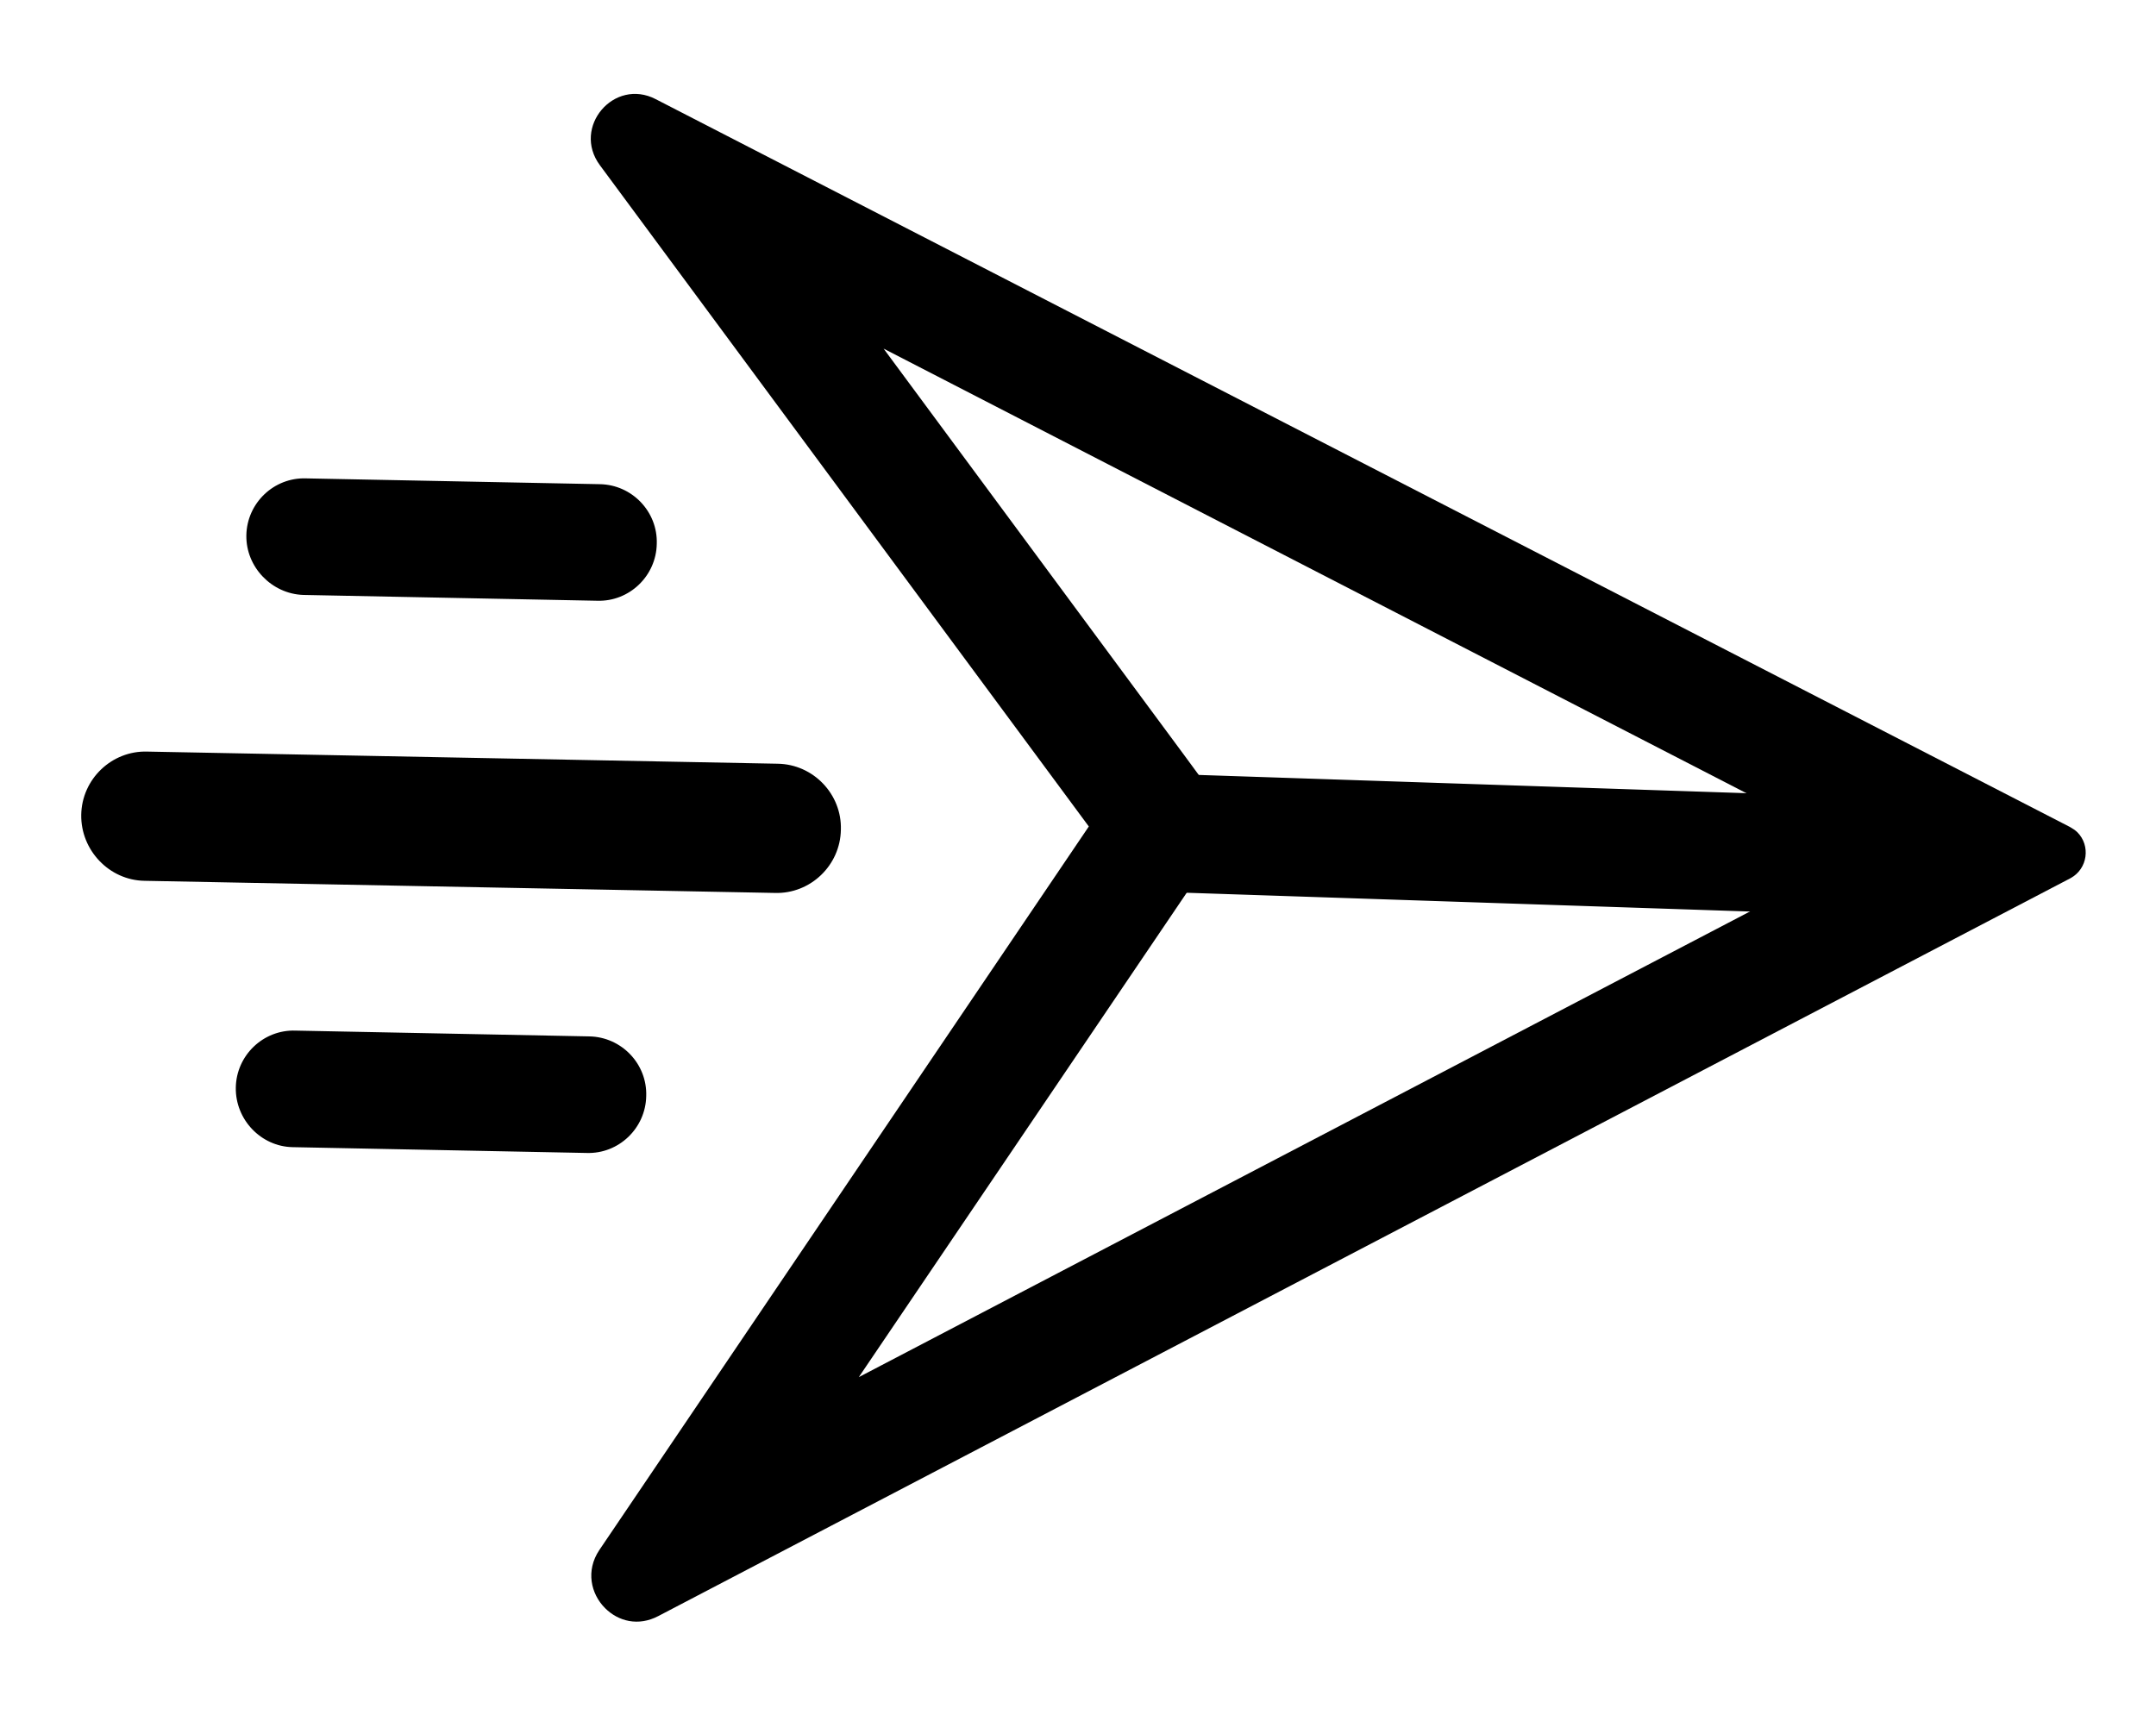
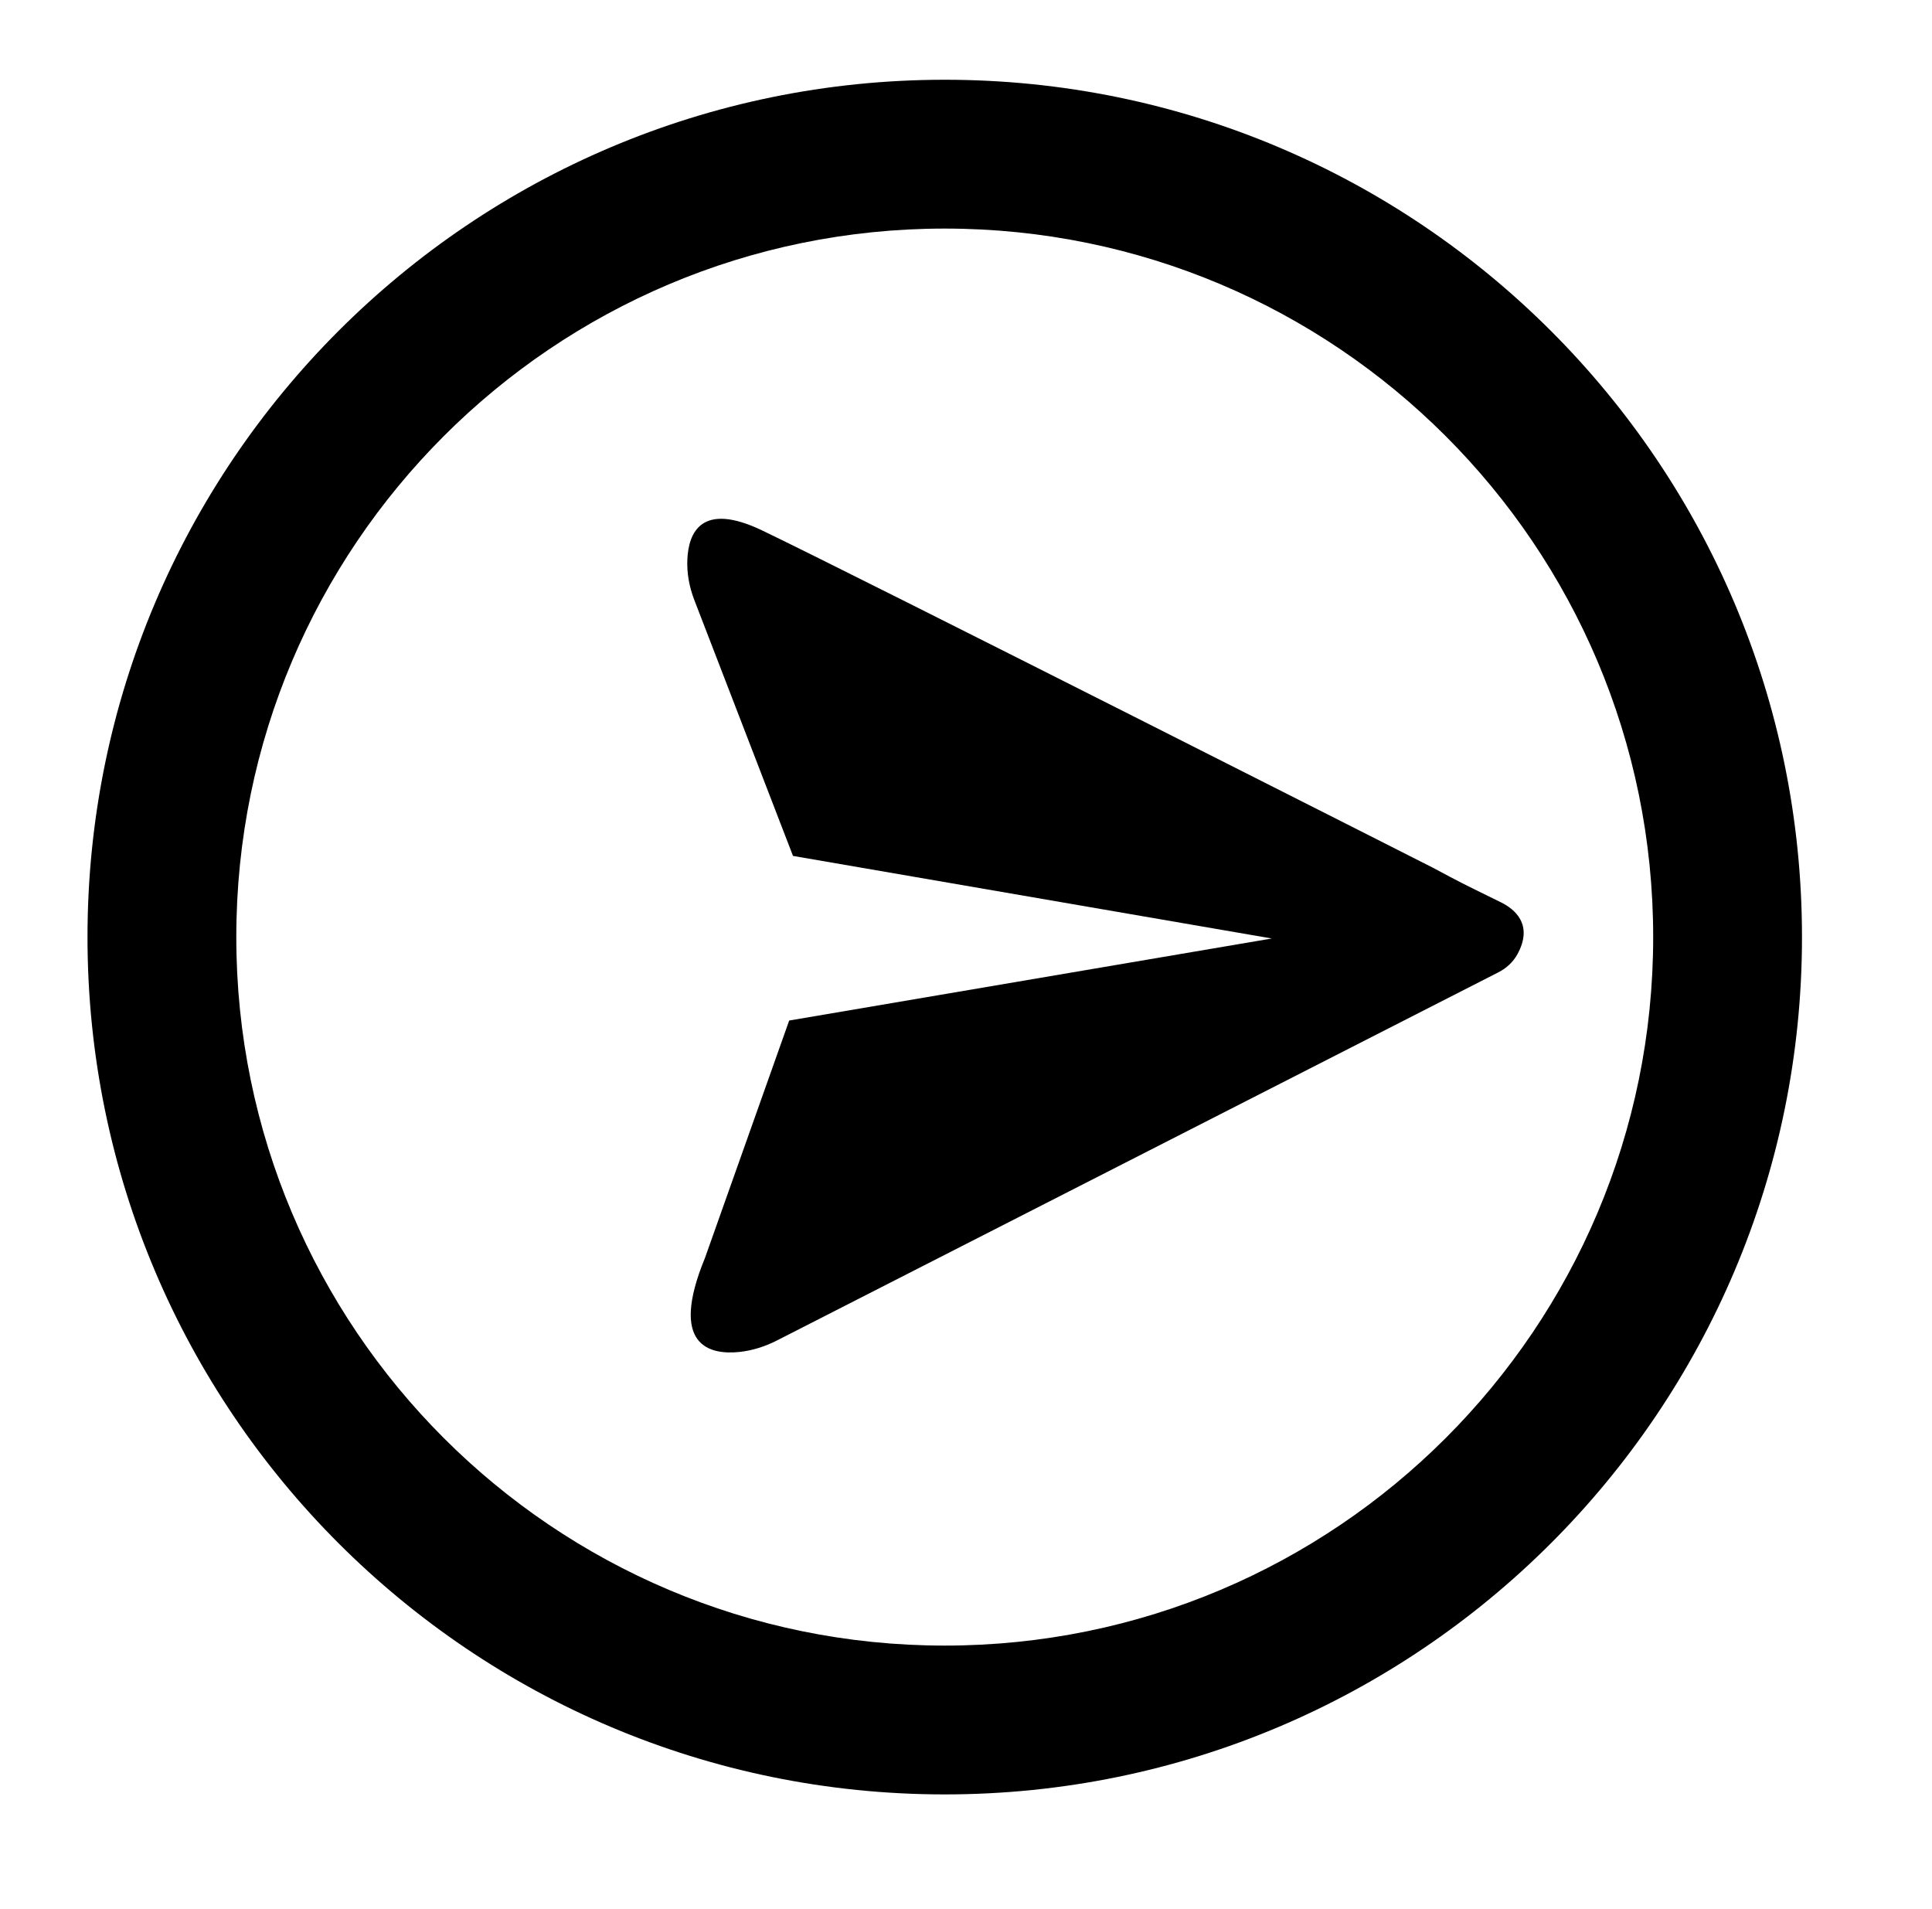
- <svg xmlns="http://www.w3.org/2000/svg" version="1.1" id="Layer_1" x="0px" y="0px" viewBox="0 0 408.7 325" style="enable-background:new 0 0 408.7 325;" xml:space="preserve">
-   <path d="M46.7,101.5L46.7,101.5c0.1-6.1,5.2-11,11.3-10.8l55.7,1.1c6.1,0.1,11,5.2,10.8,11.3v0c-0.1,6.1-5.2,11-11.3,10.8l-55.7-1.1  C51.5,112.6,46.6,107.5,46.7,101.5z" />
-   <path d="M44.7,206.2L44.7,206.2c0.1-6.1,5.2-11,11.3-10.8l55.7,1.1c6.1,0.1,11,5.2,10.8,11.3v0c-0.1,6.1-5.2,11-11.3,10.8l-55.7-1.1  C49.5,217.4,44.6,212.3,44.7,206.2z" />
-   <path d="M15.4,154.5L15.4,154.5c0.1-6.8,5.8-12.2,12.5-12l119.5,2.3c6.8,0.1,12.2,5.8,12,12.5v0c-0.1,6.8-5.8,12.2-12.5,12L27.4,167  C20.7,166.9,15.3,161.2,15.4,154.5z" />
-   <path d="M353,161.7l-190.2,99.4l62.2-91.9l8.9-13.2l-9.4-12.8l-57-77.1L353,161.7 M393.8,157.8c-0.4-0.4-0.9-0.7-1.4-1l-268.1-138  c-7.9-4.1-15.9,5.3-10.6,12.5l92.7,125.4l-92.8,137.2c-2.6,3.9-1.6,8.3,1.1,11c2.5,2.5,6.3,3.5,10.1,1.5l267.7-139.9  C395.8,164.7,396.3,160.3,393.8,157.8L393.8,157.8z" />
-   <rect x="278.5" y="90.6" transform="matrix(3.329325e-02 -0.9994 0.9994 3.329325e-02 120.0732 444.4184)" width="22.4" height="139" />
+ <svg xmlns="http://www.w3.org/2000/svg" version="1.1" id="Layer_1" x="0px" y="0px" viewBox="0 0 329 325" style="enable-background:new 0 0 329 325;" xml:space="preserve">
+   <path d="M135.04,145.74l-16.8-43.56c-0.85-2.21-1.3-4.56-1.19-6.92c0.2-4.54,2.37-9.92,12.78-4.92  c16.3,7.82,114.08,57.36,114.08,57.36l2.89,1.54c2.89,1.54,5.85,2.95,8.79,4.4c2.32,1.14,5.6,3.77,2.8,8.86  c-0.73,1.33-1.88,2.37-3.23,3.06c-14.2,7.25-108.63,55.43-122.88,62.7c-1.98,1.01-4.13,1.7-6.34,1.94  c-5.14,0.54-12.05-1.05-5.89-16.01l14.34-40.42l82.18-13.97L135.04,145.74z" />
+   <path d="M160.88,13.58C80.26,13.58,14.9,78.94,14.9,159.56c0,80.62,65.36,145.98,145.98,145.98s145.98-65.36,145.98-145.98  C306.86,78.94,241.5,13.58,160.88,13.58z M160.88,280.2c-66.63,0-120.64-54.01-120.64-120.64S94.26,38.92,160.88,38.92  s120.64,54.01,120.64,120.64S227.51,280.2,160.88,280.2z" />
</svg>
